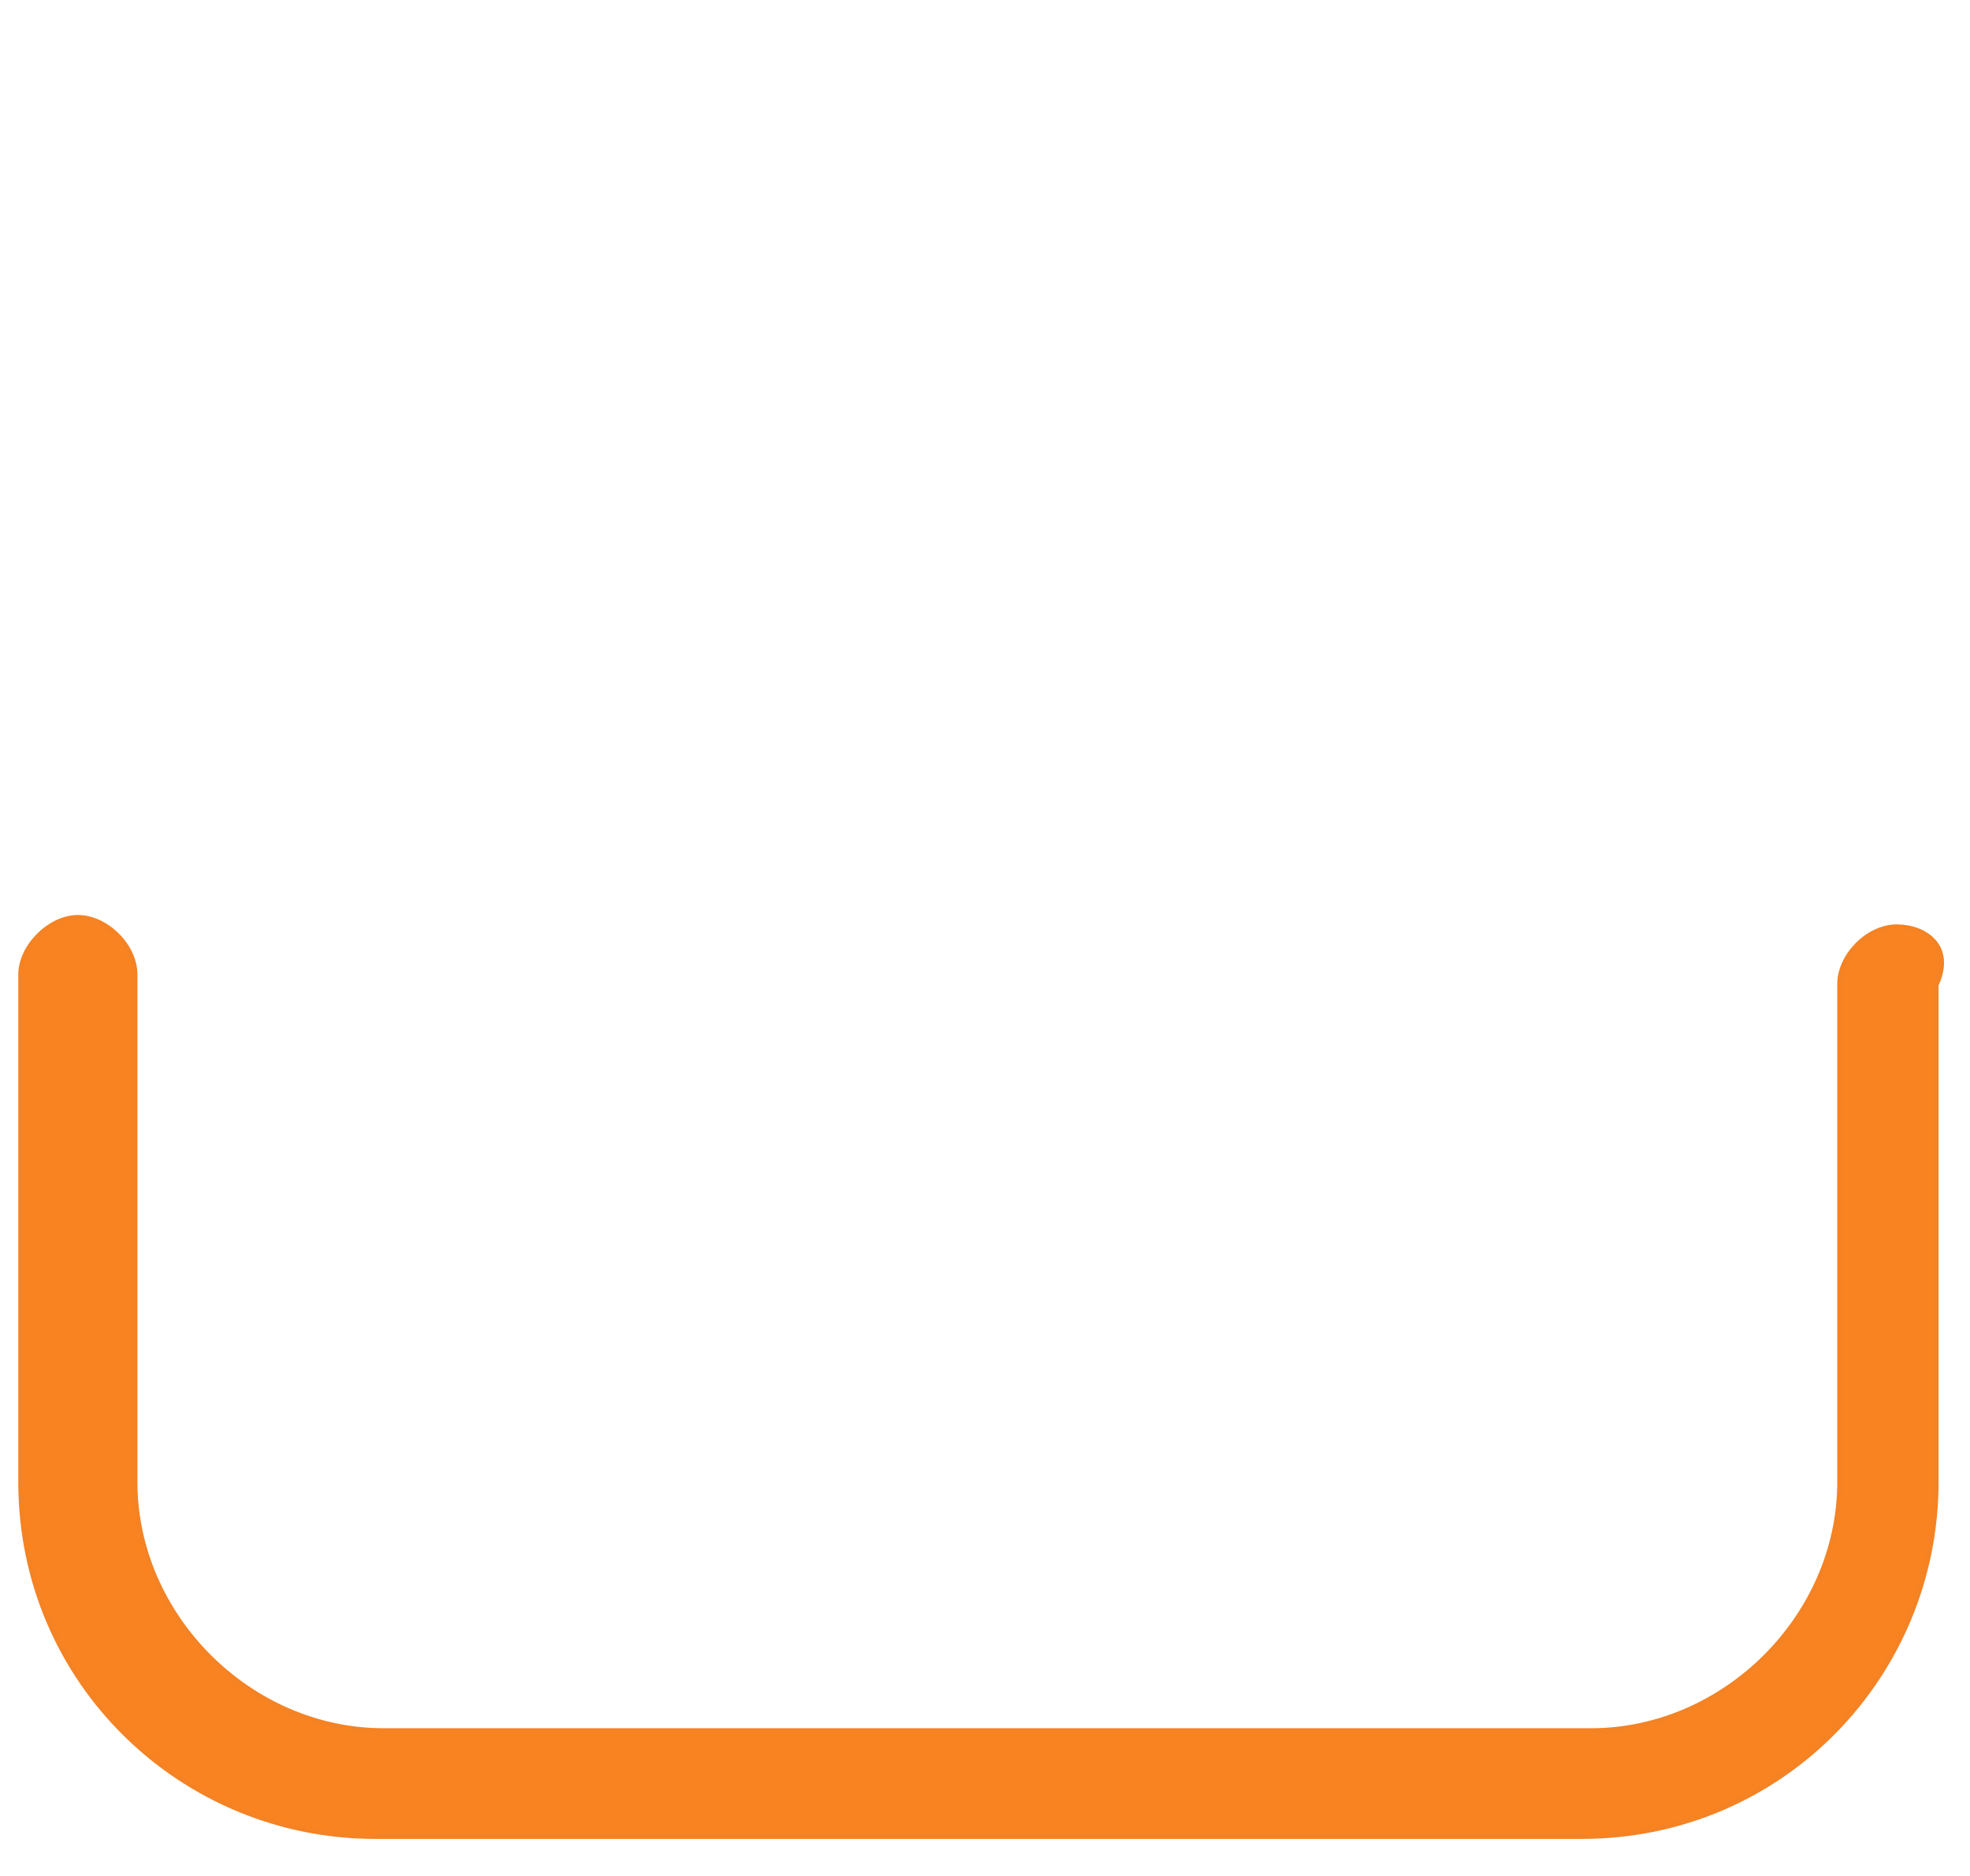
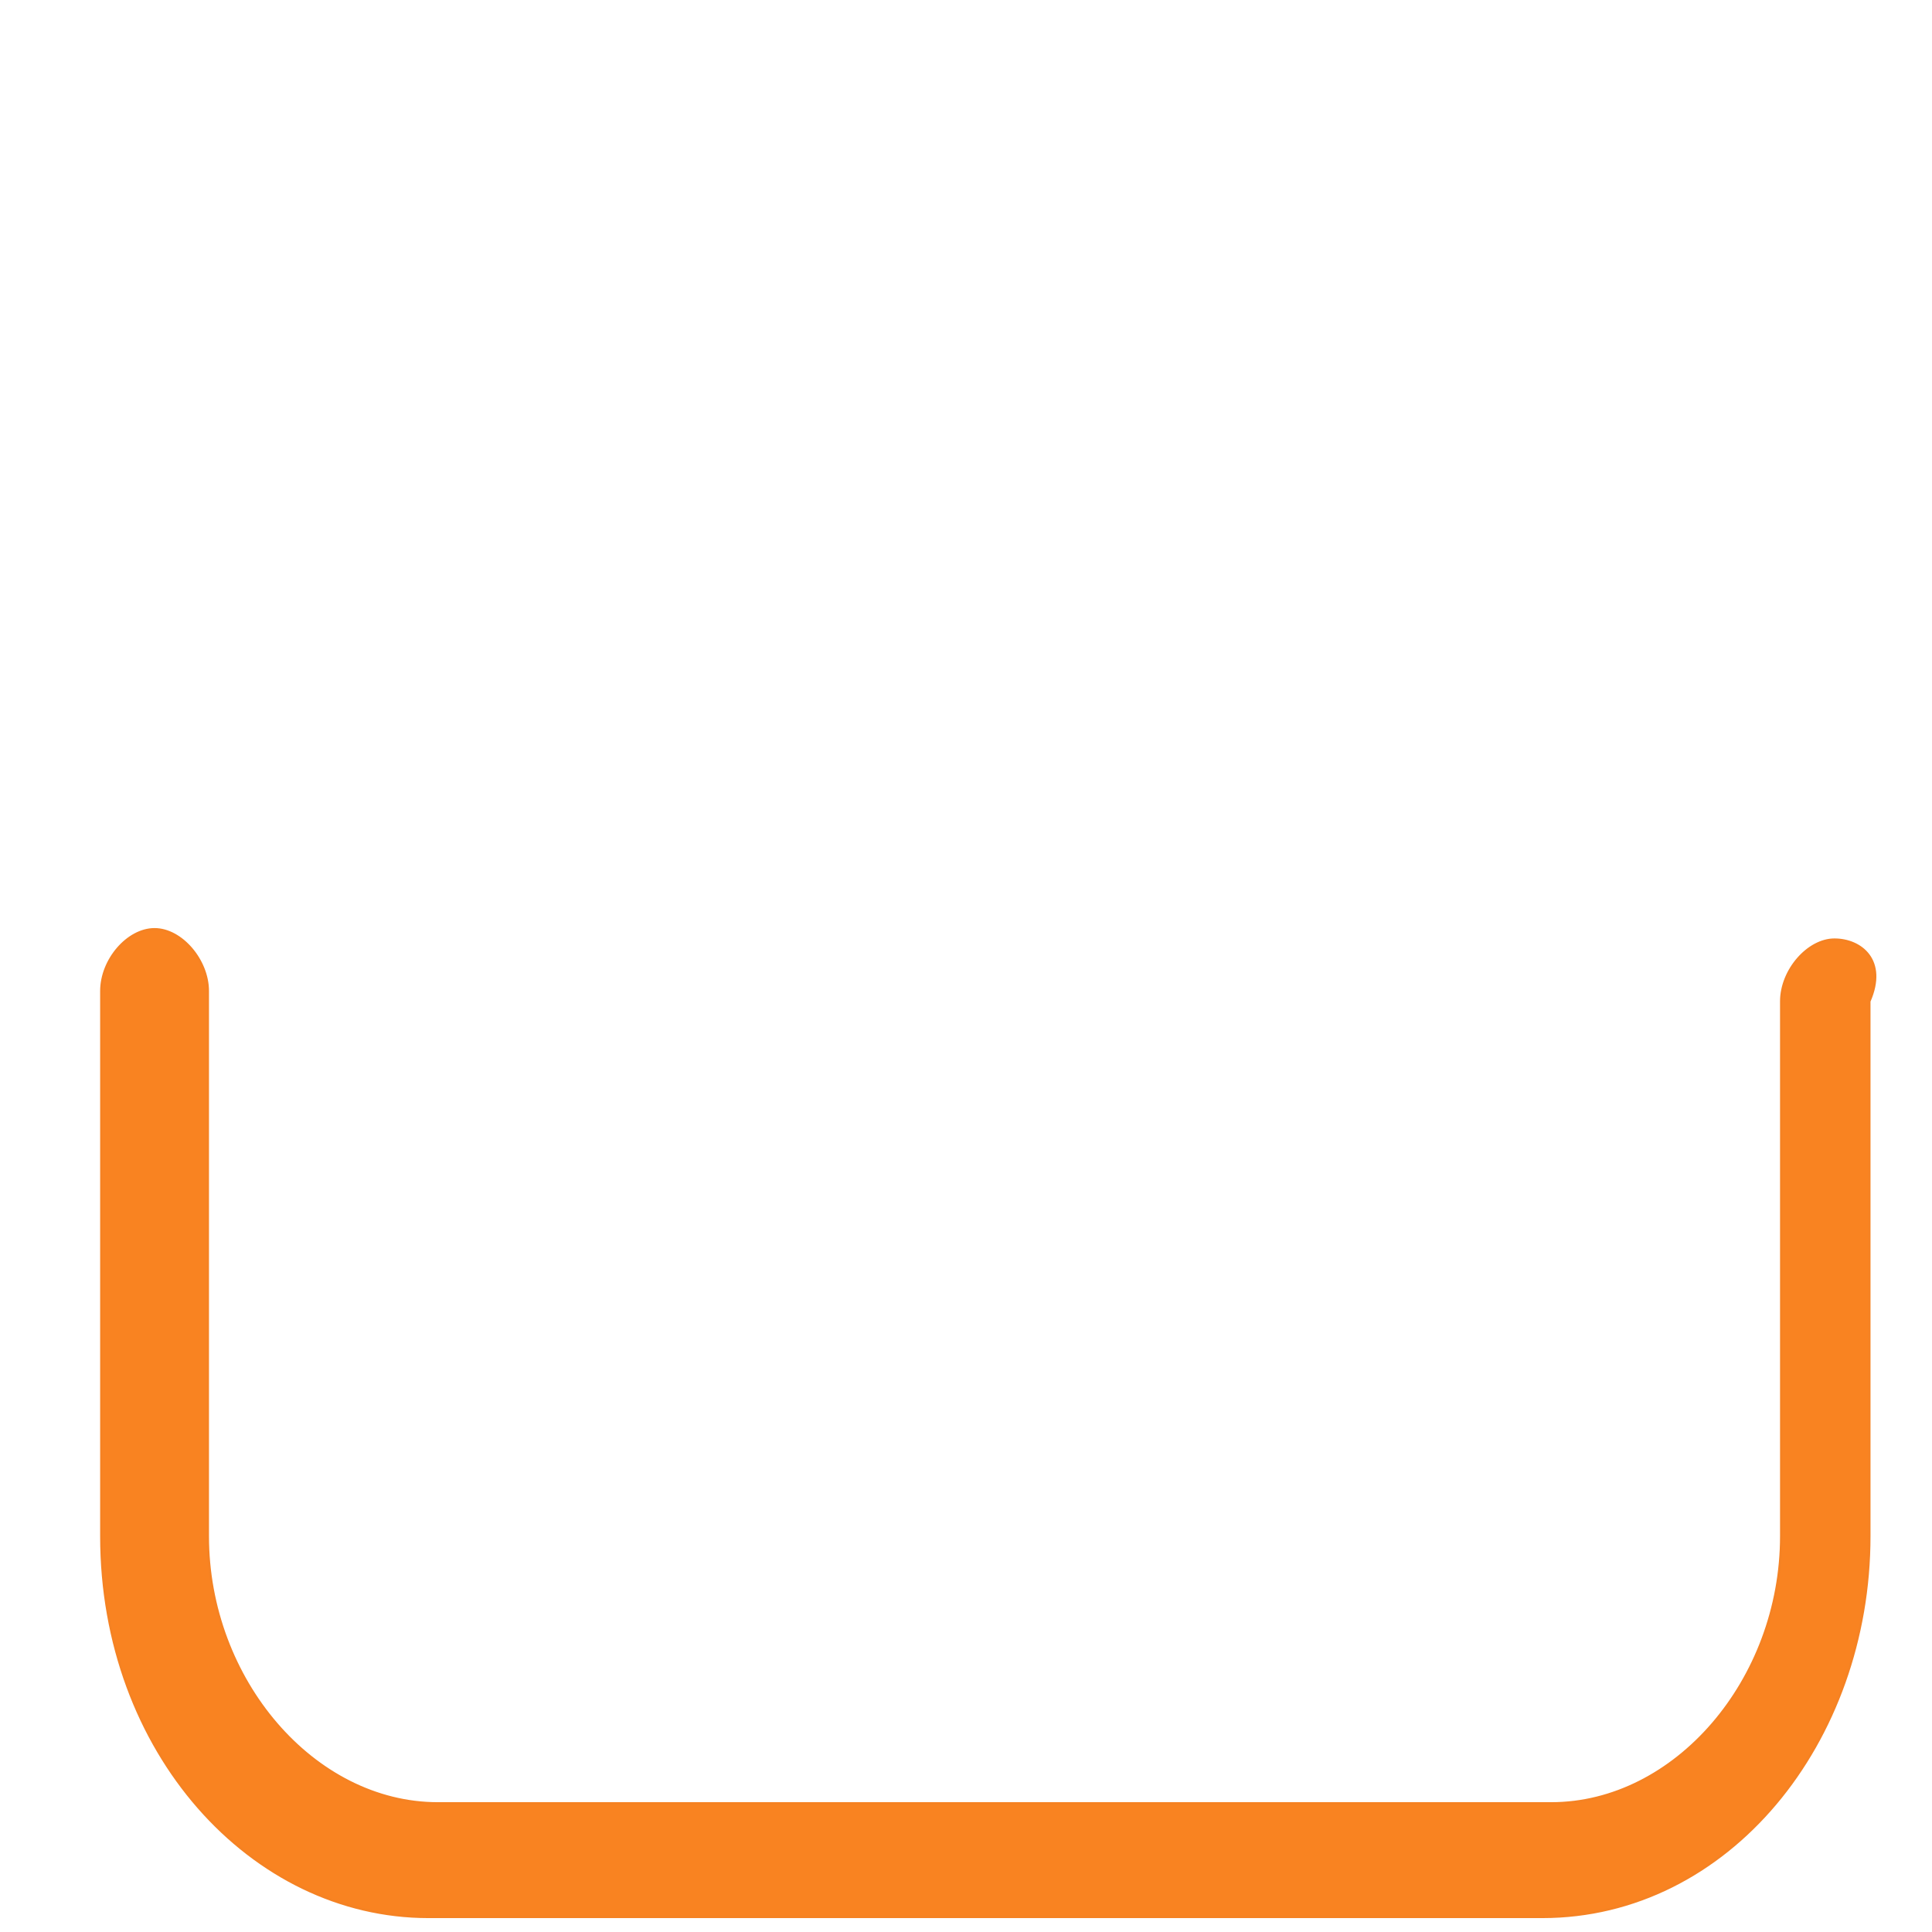
- <svg xmlns="http://www.w3.org/2000/svg" version="1.1" id="Capa_1" x="0px" y="0px" viewBox="402 0 210 200" enable-background="new 402 0 210 200" xml:space="preserve">
+ <svg xmlns="http://www.w3.org/2000/svg" version="1.1" id="Capa_1" x="0px" y="0px" viewBox="0 0 410 410" enable-background="new 0 0 410 410" xml:space="preserve">
  <g>
    <g>
-       <path fill="#F98321" stroke="#F58223" stroke-width="0.5" stroke-miterlimit="10" d="M604.2,98.8c-3.1,0-6.1,3.1-6.1,6.1V158    c0,14.3-12.2,26.5-26.5,26.5H442.9c-14.3,0-26.5-12.2-26.5-26.5v-54.1c0-3.1-3.1-6.1-6.1-6.1s-6.1,3.1-6.1,6.1V158    c0,21.4,17.3,37.8,37.8,37.8h128.6c21.4,0,37.8-17.3,37.8-37.8V105C610.3,100.9,607.2,98.8,604.2,98.8z" />
+       <path fill="#F98321" stroke="#F58223" stroke-width="0.5" stroke-miterlimit="10" d="M389.3,199.4c-5.6,0-11.3,6.5-11.3,13.1V326    c0,30.6-22.5,56.7-48.8,56.7H92.9c-26.3,0-48.8-26.2-48.8-56.7V210.3c0-6.5-5.6-13.1-11.3-13.1s-11.3,6.5-11.3,13.1V326    c0,45.8,31.9,80.8,69.4,80.8h236.4c39.4,0,69.4-37.1,69.4-80.8V212.5C400.5,203.8,394.9,199.4,389.3,199.4z" />
    </g>
  </g>
</svg>
